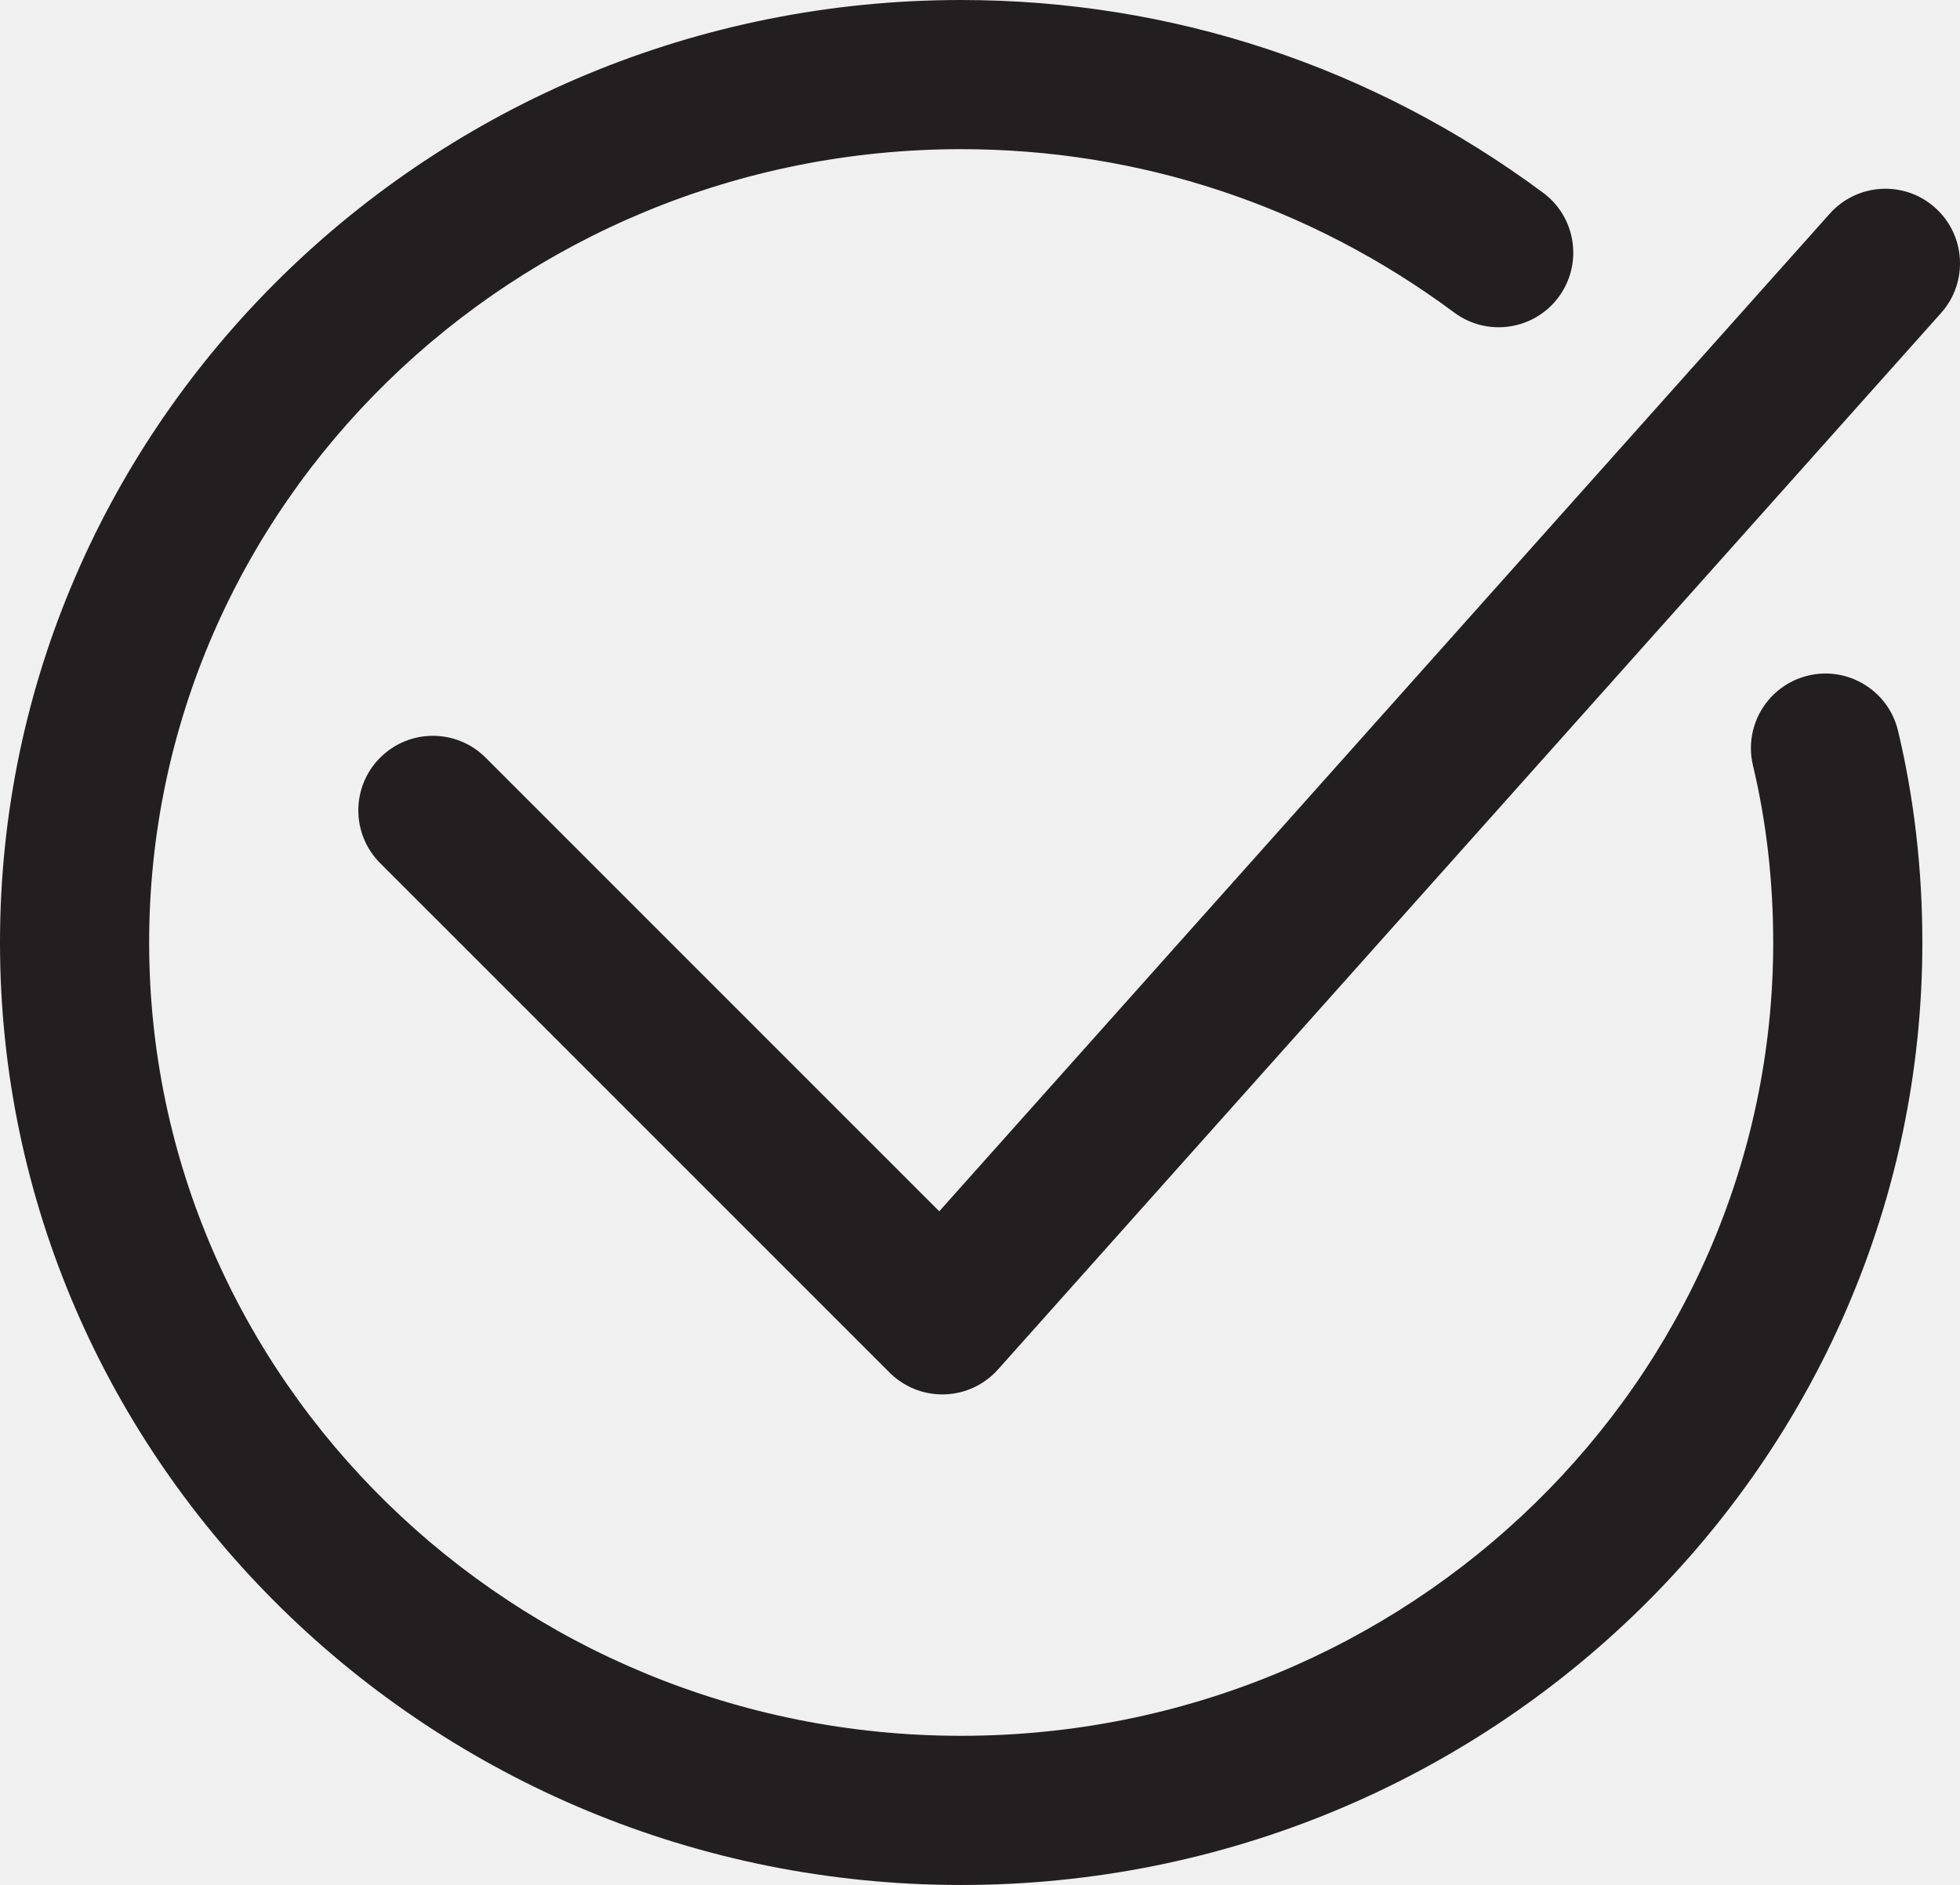
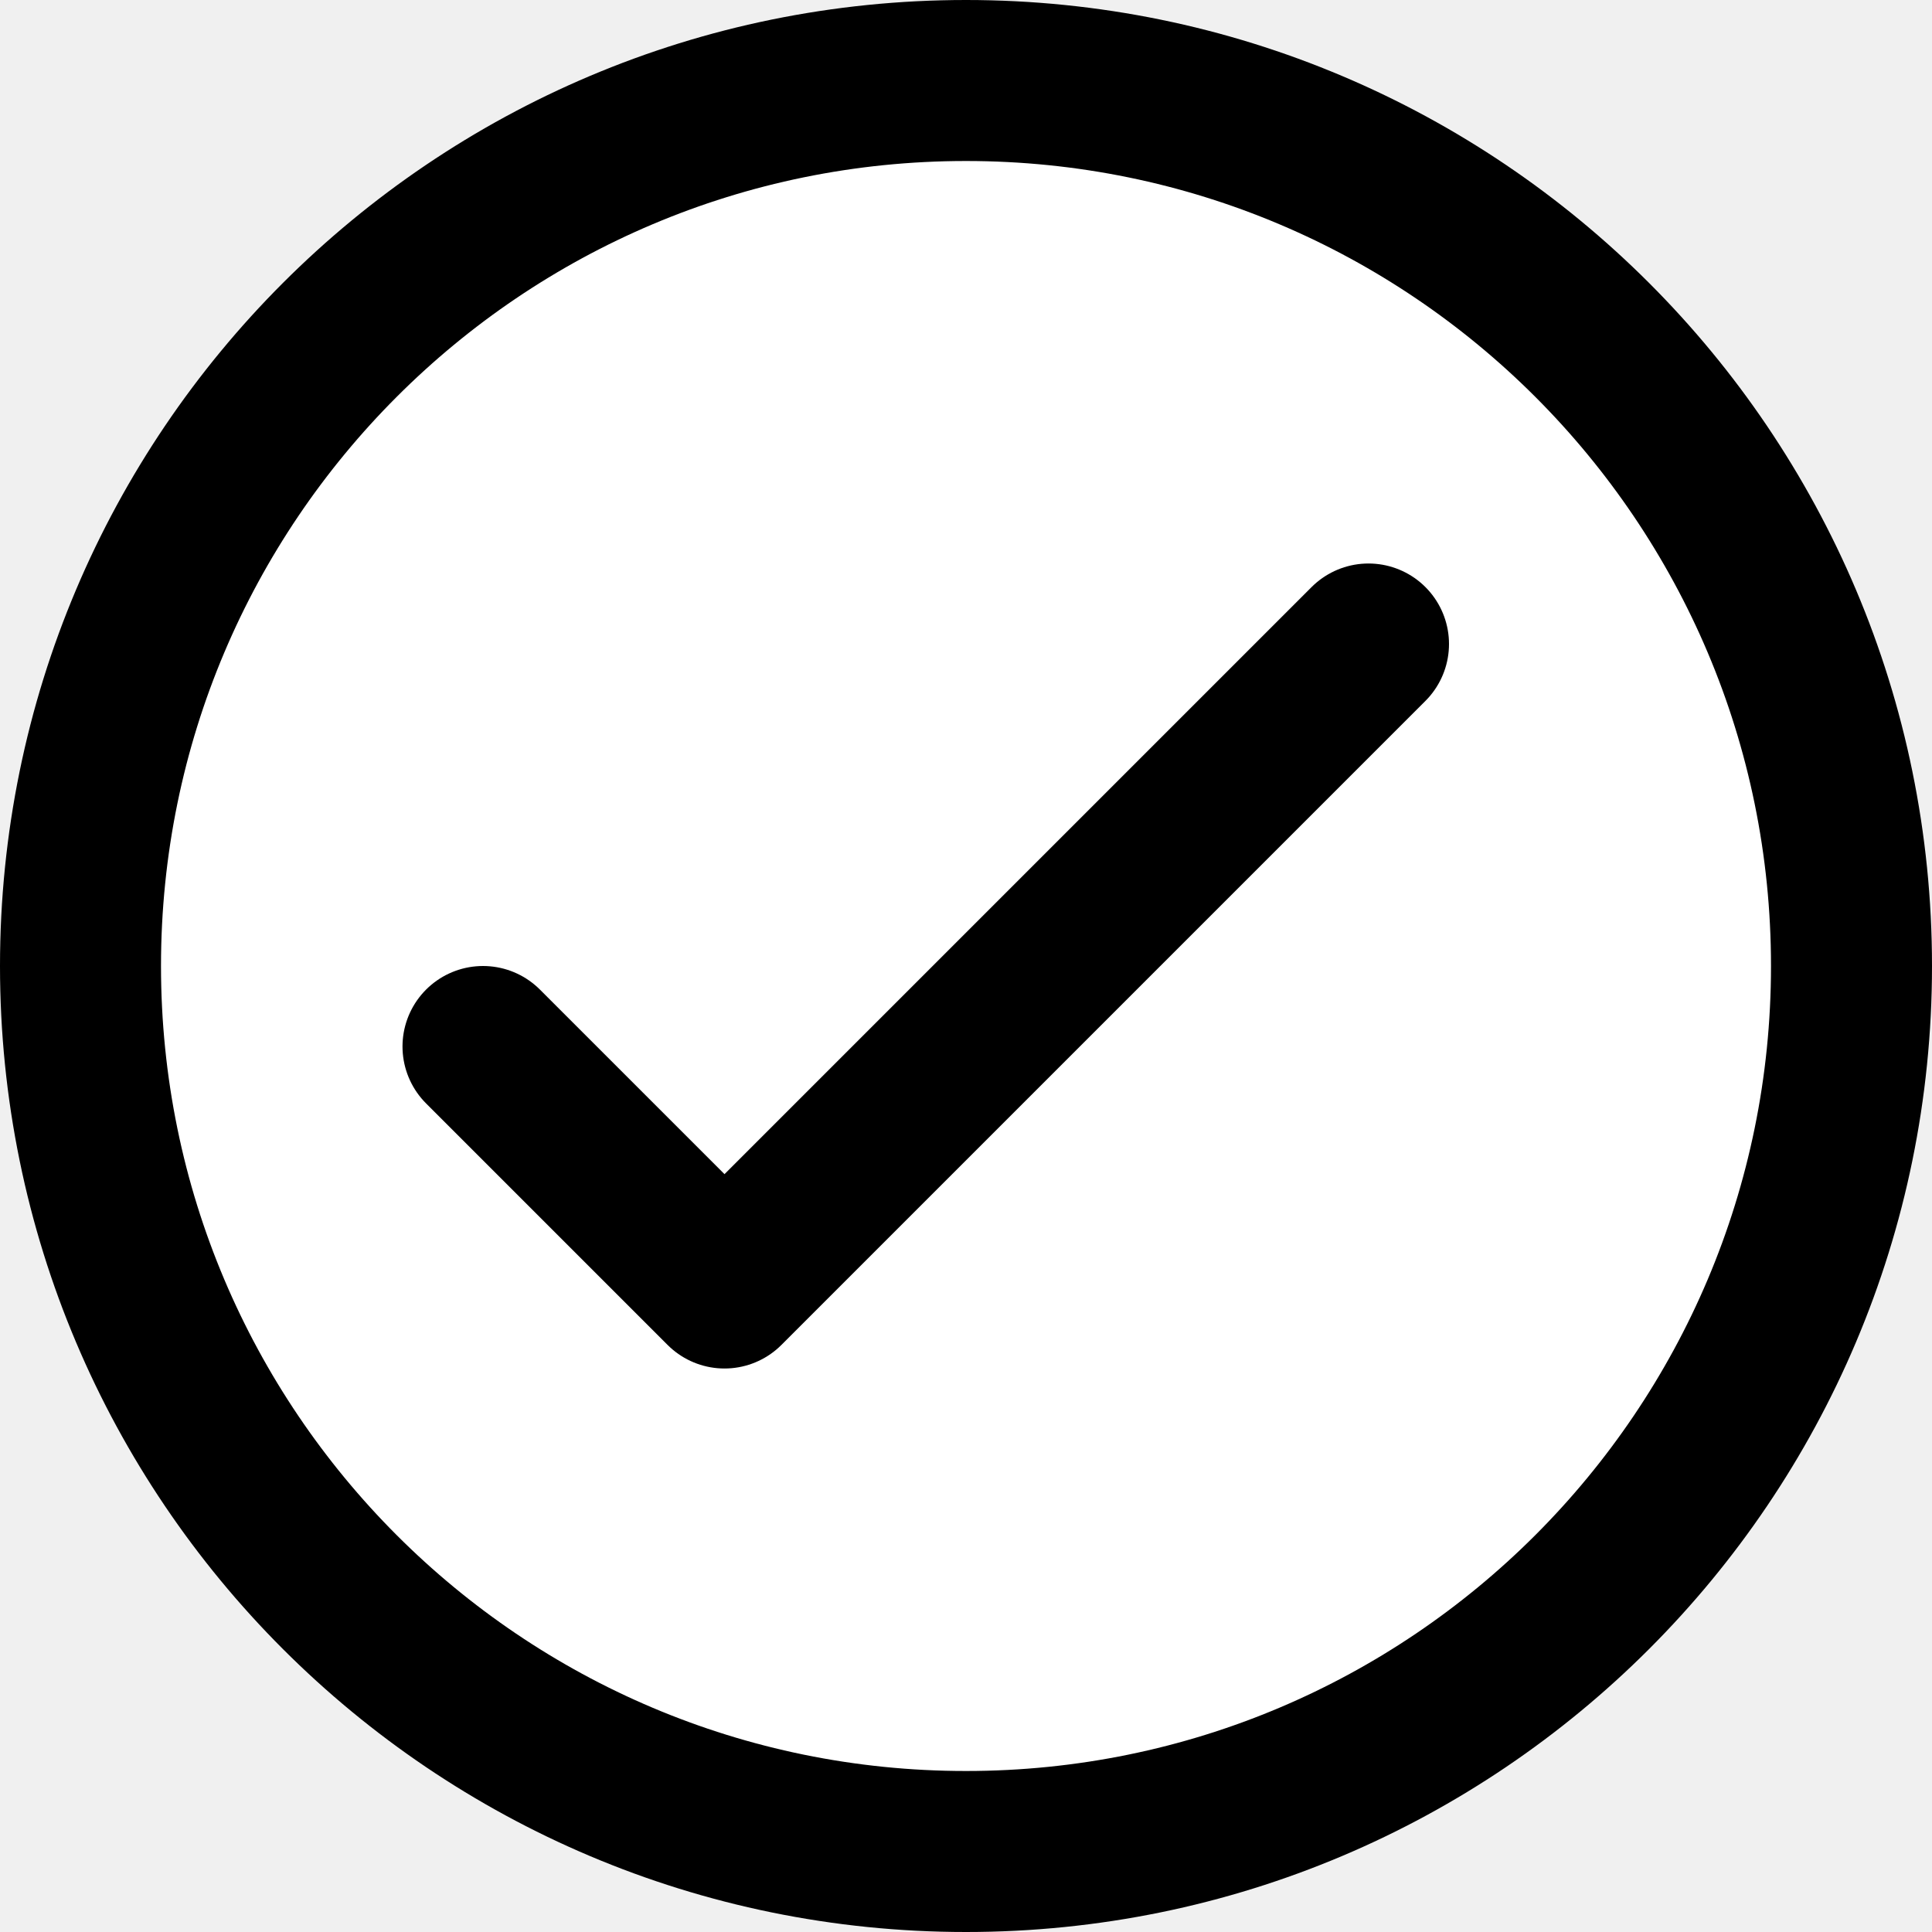
- <svg xmlns="http://www.w3.org/2000/svg" version="1.1" id="Layer_1" x="0px" y="0px" viewBox="0 0 81.908 78.762" style="enable-background:new 0 0 81.908 78.762;" xml:space="preserve">
-   <path style="fill:#231F20;" d="M40.167,78.762C18.019,78.762,0,61.097,0,39.383C0,17.667,18.019,0,40.167,0  c8.806,0,17.216,2.785,24.32,8.055c1.383,1.025,1.672,2.977,0.646,4.359c-1.024,1.381-2.976,1.673-4.359,0.647  c-6.022-4.467-13.148-6.828-20.607-6.828c-18.711,0-33.934,14.871-33.934,33.149c0,18.277,15.223,33.147,33.934,33.147  c18.712,0,33.935-14.87,33.935-33.147c0-2.56-0.285-5.049-0.846-7.399c-0.399-1.674,0.634-3.355,2.308-3.755  c1.668-0.4,3.354,0.633,3.755,2.308c0.674,2.824,1.016,5.8,1.016,8.847C80.334,61.097,62.316,78.762,40.167,78.762z" />
-   <path style="fill:#231F20;" d="M39.38,58.264c-0.825,0-1.618-0.327-2.204-0.912L15.887,36.065c-1.217-1.217-1.217-3.19,0-4.407  c1.217-1.217,3.19-1.218,4.407,0l18.957,18.955L76.467,8.927c1.147-1.284,3.118-1.395,4.4-0.249c1.284,1.146,1.396,3.116,0.25,4.4  L41.705,57.223c-0.571,0.64-1.38,1.016-2.236,1.04C39.438,58.264,39.409,58.264,39.38,58.264z" />
+ <svg xmlns="http://www.w3.org/2000/svg" viewBox="0 0 24 24">
+   <defs>
+     <style>.cls-1{fill:#FFF;stroke:#000;stroke-linecap:round;stroke-linejoin:round;stroke-width:2px;}</style>
+   </defs>
+   <g id="_62.check" data-name="62.check">
+     <circle class="cls-1" cx="12" cy="12" r="11" />
+     <polyline class="cls-1" points="6 13 9 16 17 8" />
+   </g>
</svg>
